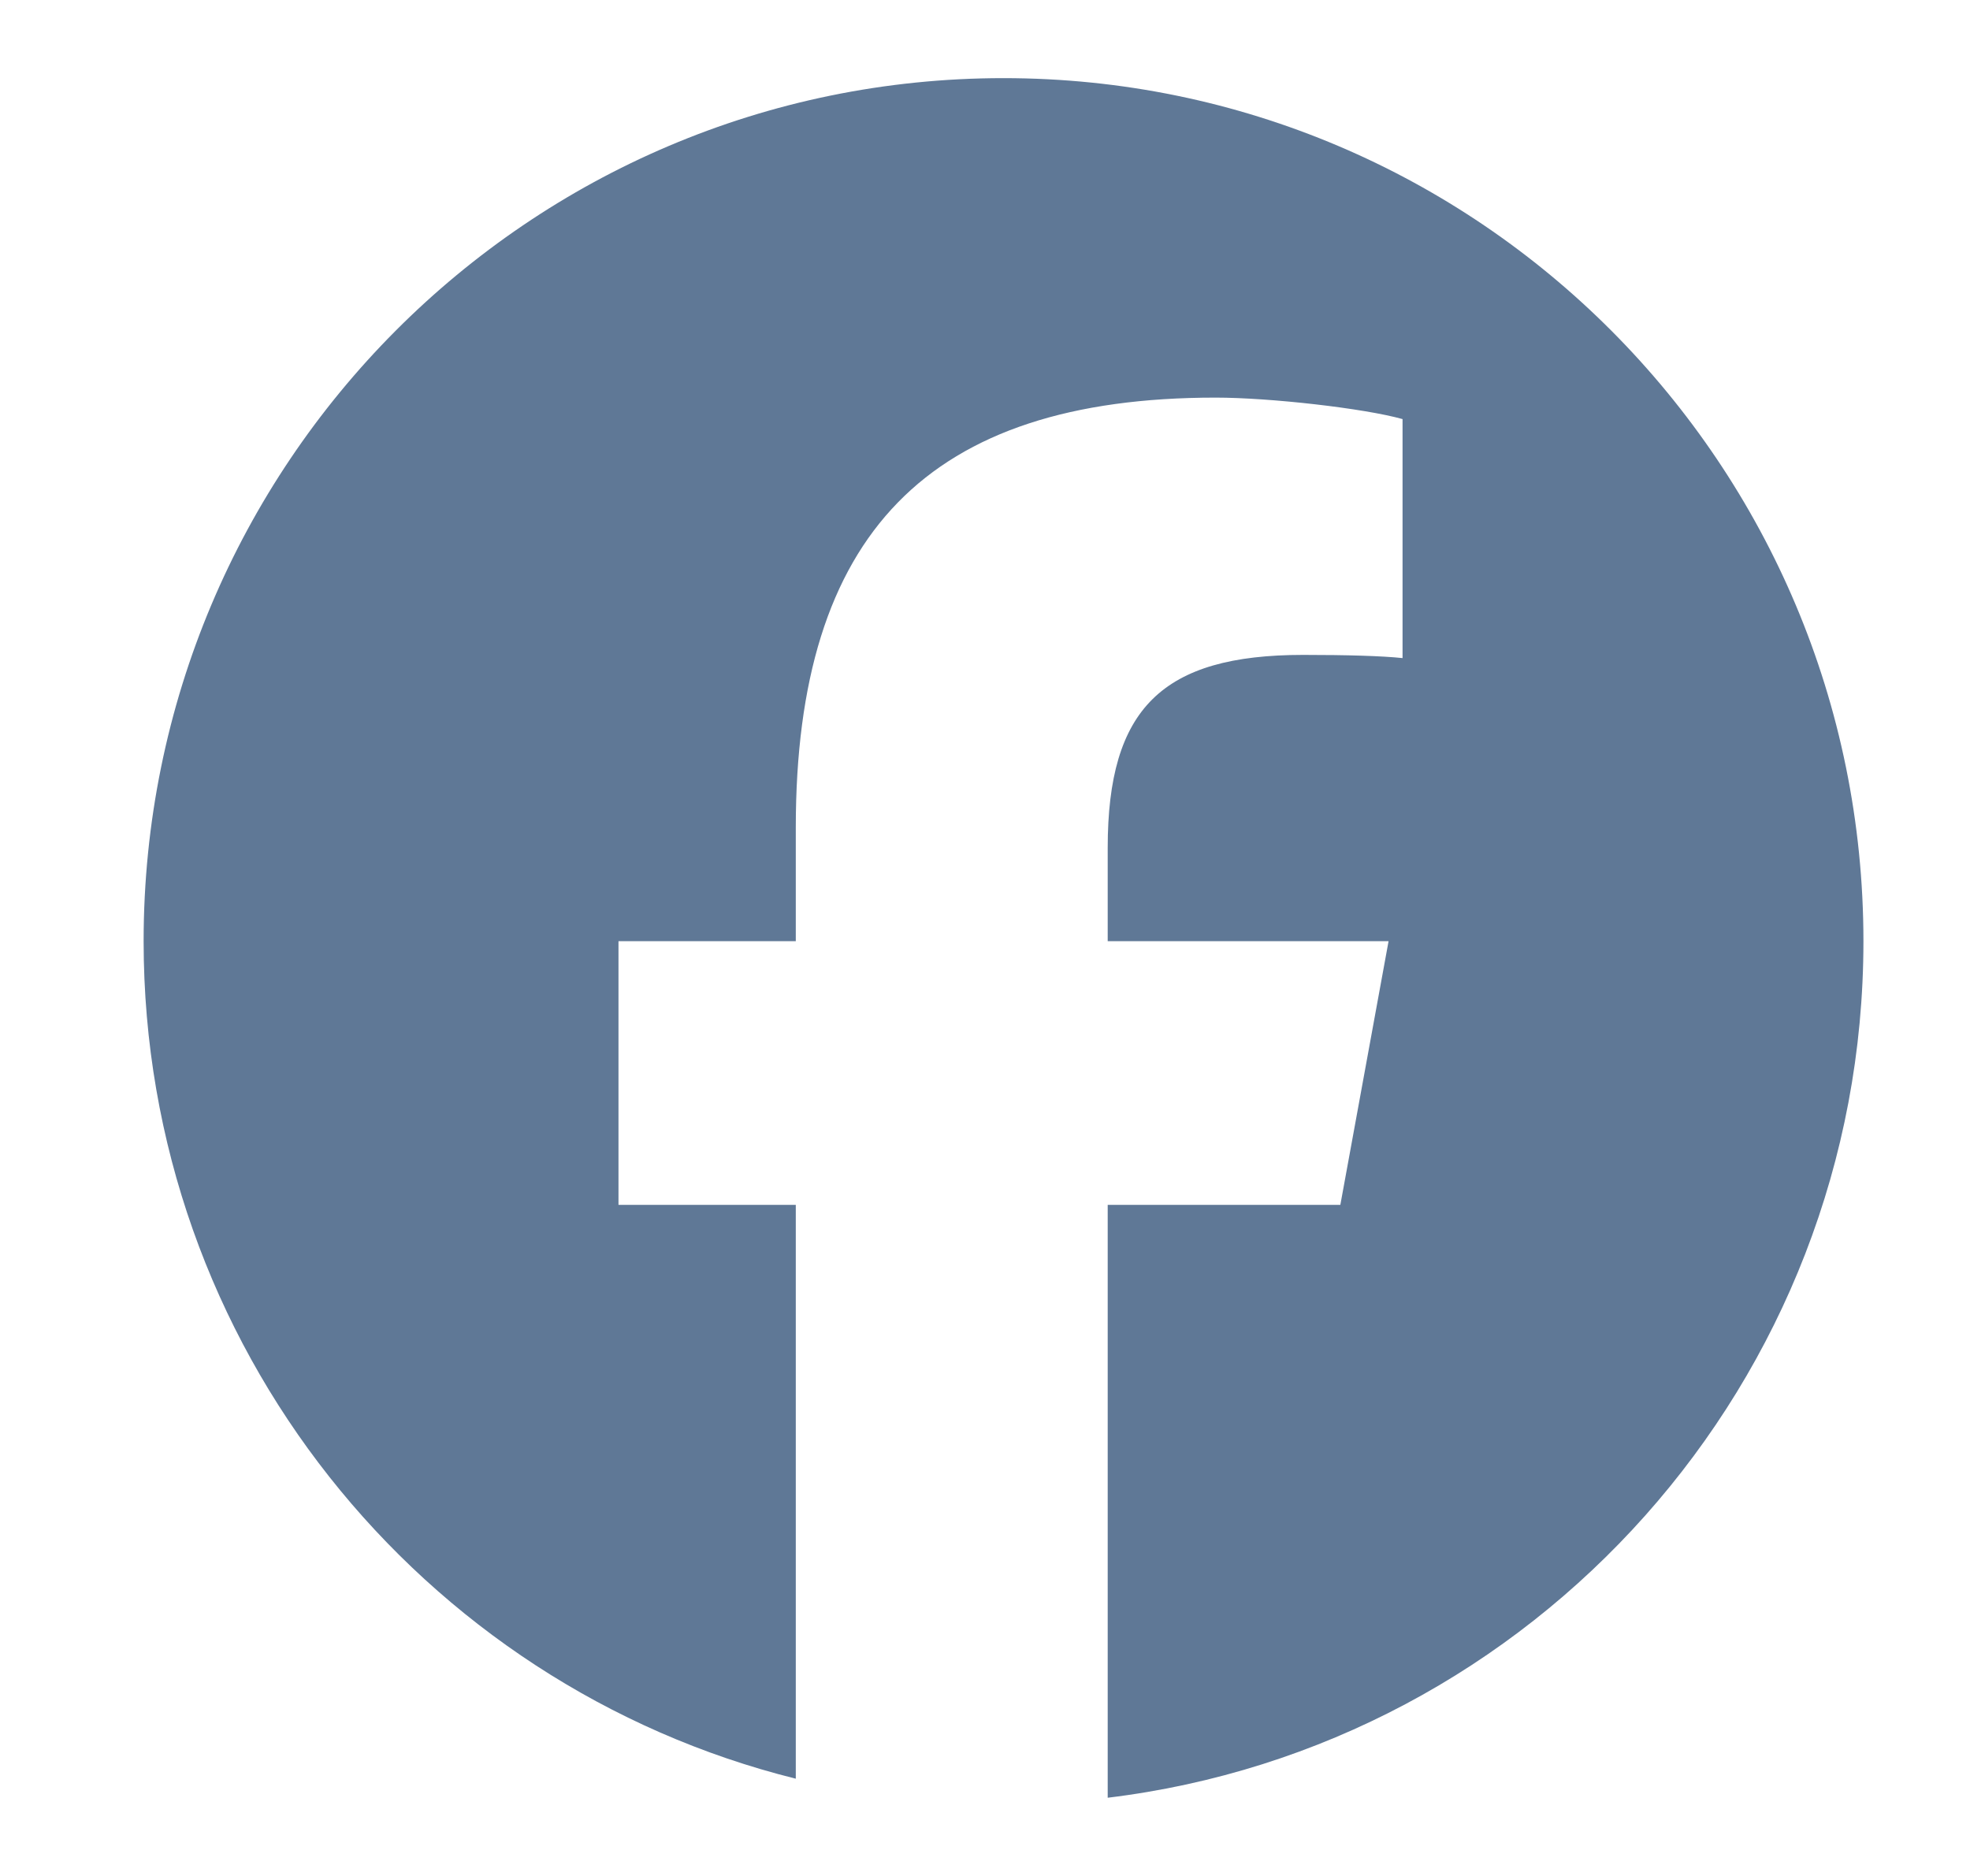
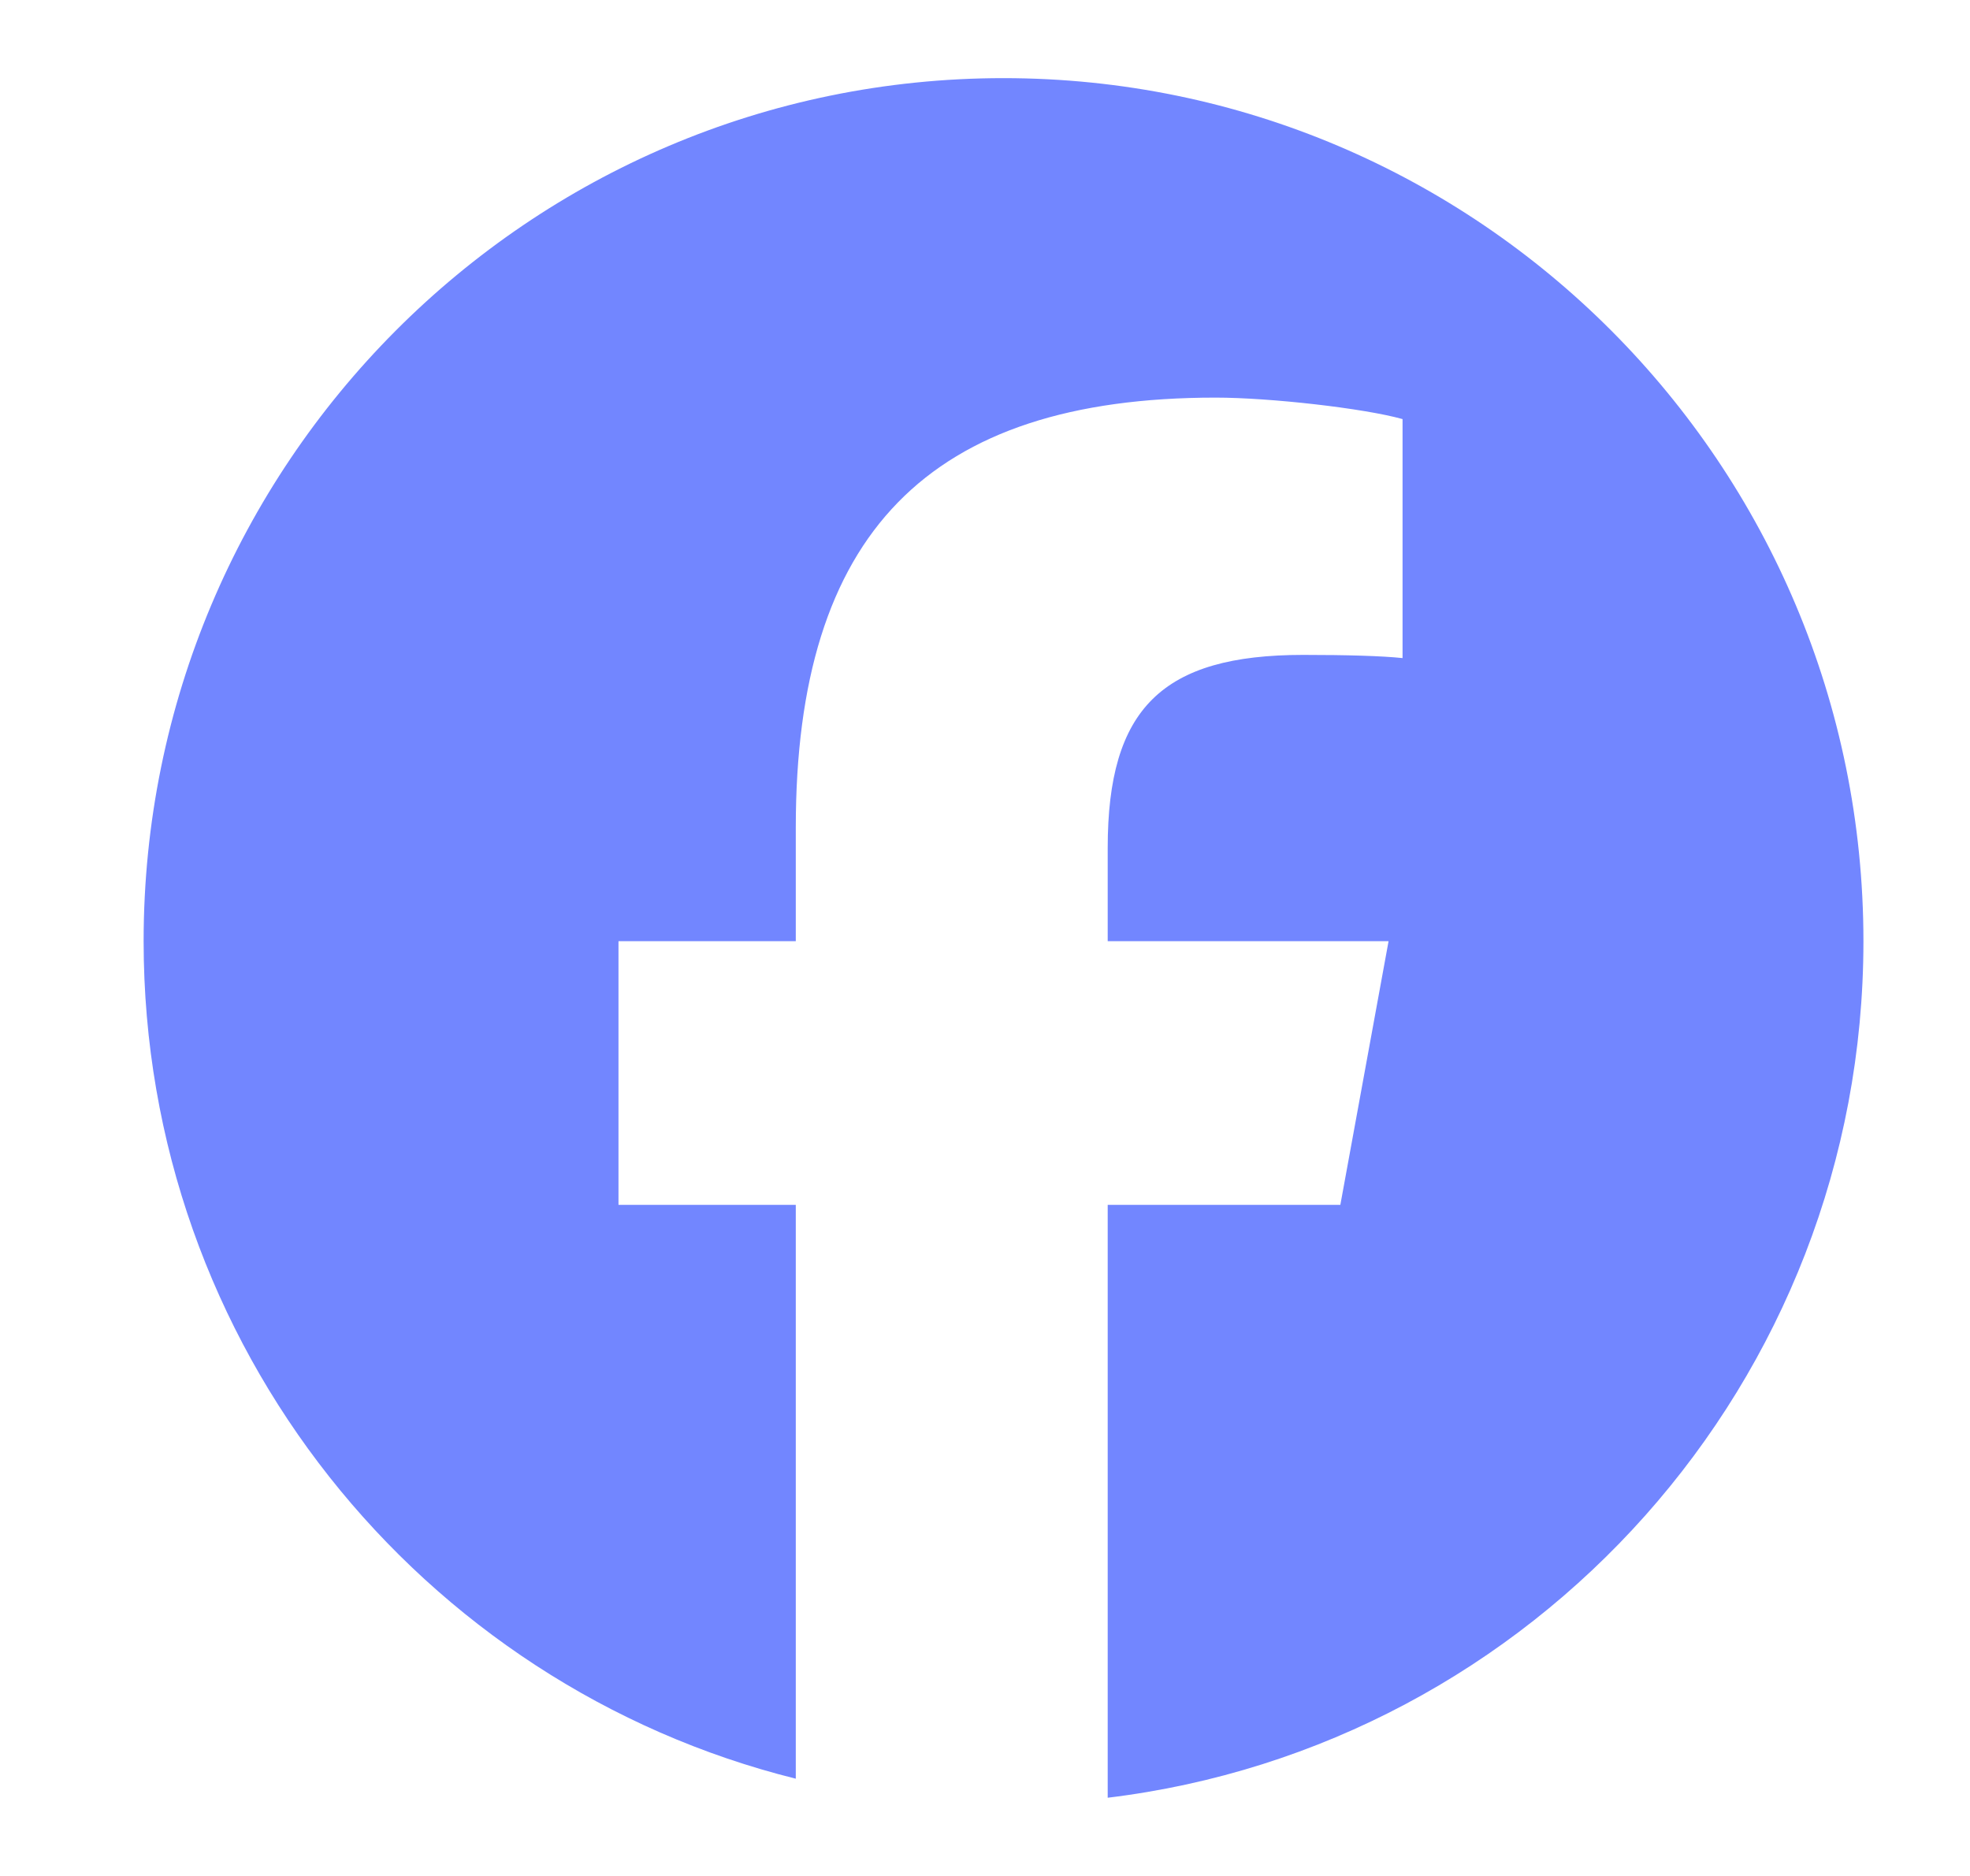
<svg xmlns="http://www.w3.org/2000/svg" width="21" height="20" viewBox="0 0 21 20" fill="none">
-   <path d="M19.864 10.034C19.864 4.952 15.76 0.833 10.697 0.833C5.635 0.833 1.531 4.952 1.531 10.034C1.531 14.348 4.49 17.969 8.483 18.963V12.845H6.593V10.034H8.483V8.822C8.483 5.691 9.895 4.239 12.958 4.239C13.539 4.239 14.541 4.353 14.951 4.468V7.016C14.734 6.993 14.359 6.982 13.892 6.982C12.389 6.982 11.808 7.553 11.808 9.039V10.034H14.802L14.288 12.845H11.808V19.166C16.347 18.616 19.864 14.737 19.864 10.034Z" fill="#5F7896" />
+   <path d="M19.864 10.034C19.864 4.952 15.76 0.833 10.697 0.833C5.635 0.833 1.531 4.952 1.531 10.034C1.531 14.348 4.49 17.969 8.483 18.963V12.845H6.593V10.034H8.483V8.822C8.483 5.691 9.895 4.239 12.958 4.239C13.539 4.239 14.541 4.353 14.951 4.468V7.016C14.734 6.993 14.359 6.982 13.892 6.982C12.389 6.982 11.808 7.553 11.808 9.039V10.034H14.802L14.288 12.845H11.808V19.166C16.347 18.616 19.864 14.737 19.864 10.034Z" fill="#7286ff" />
</svg>
